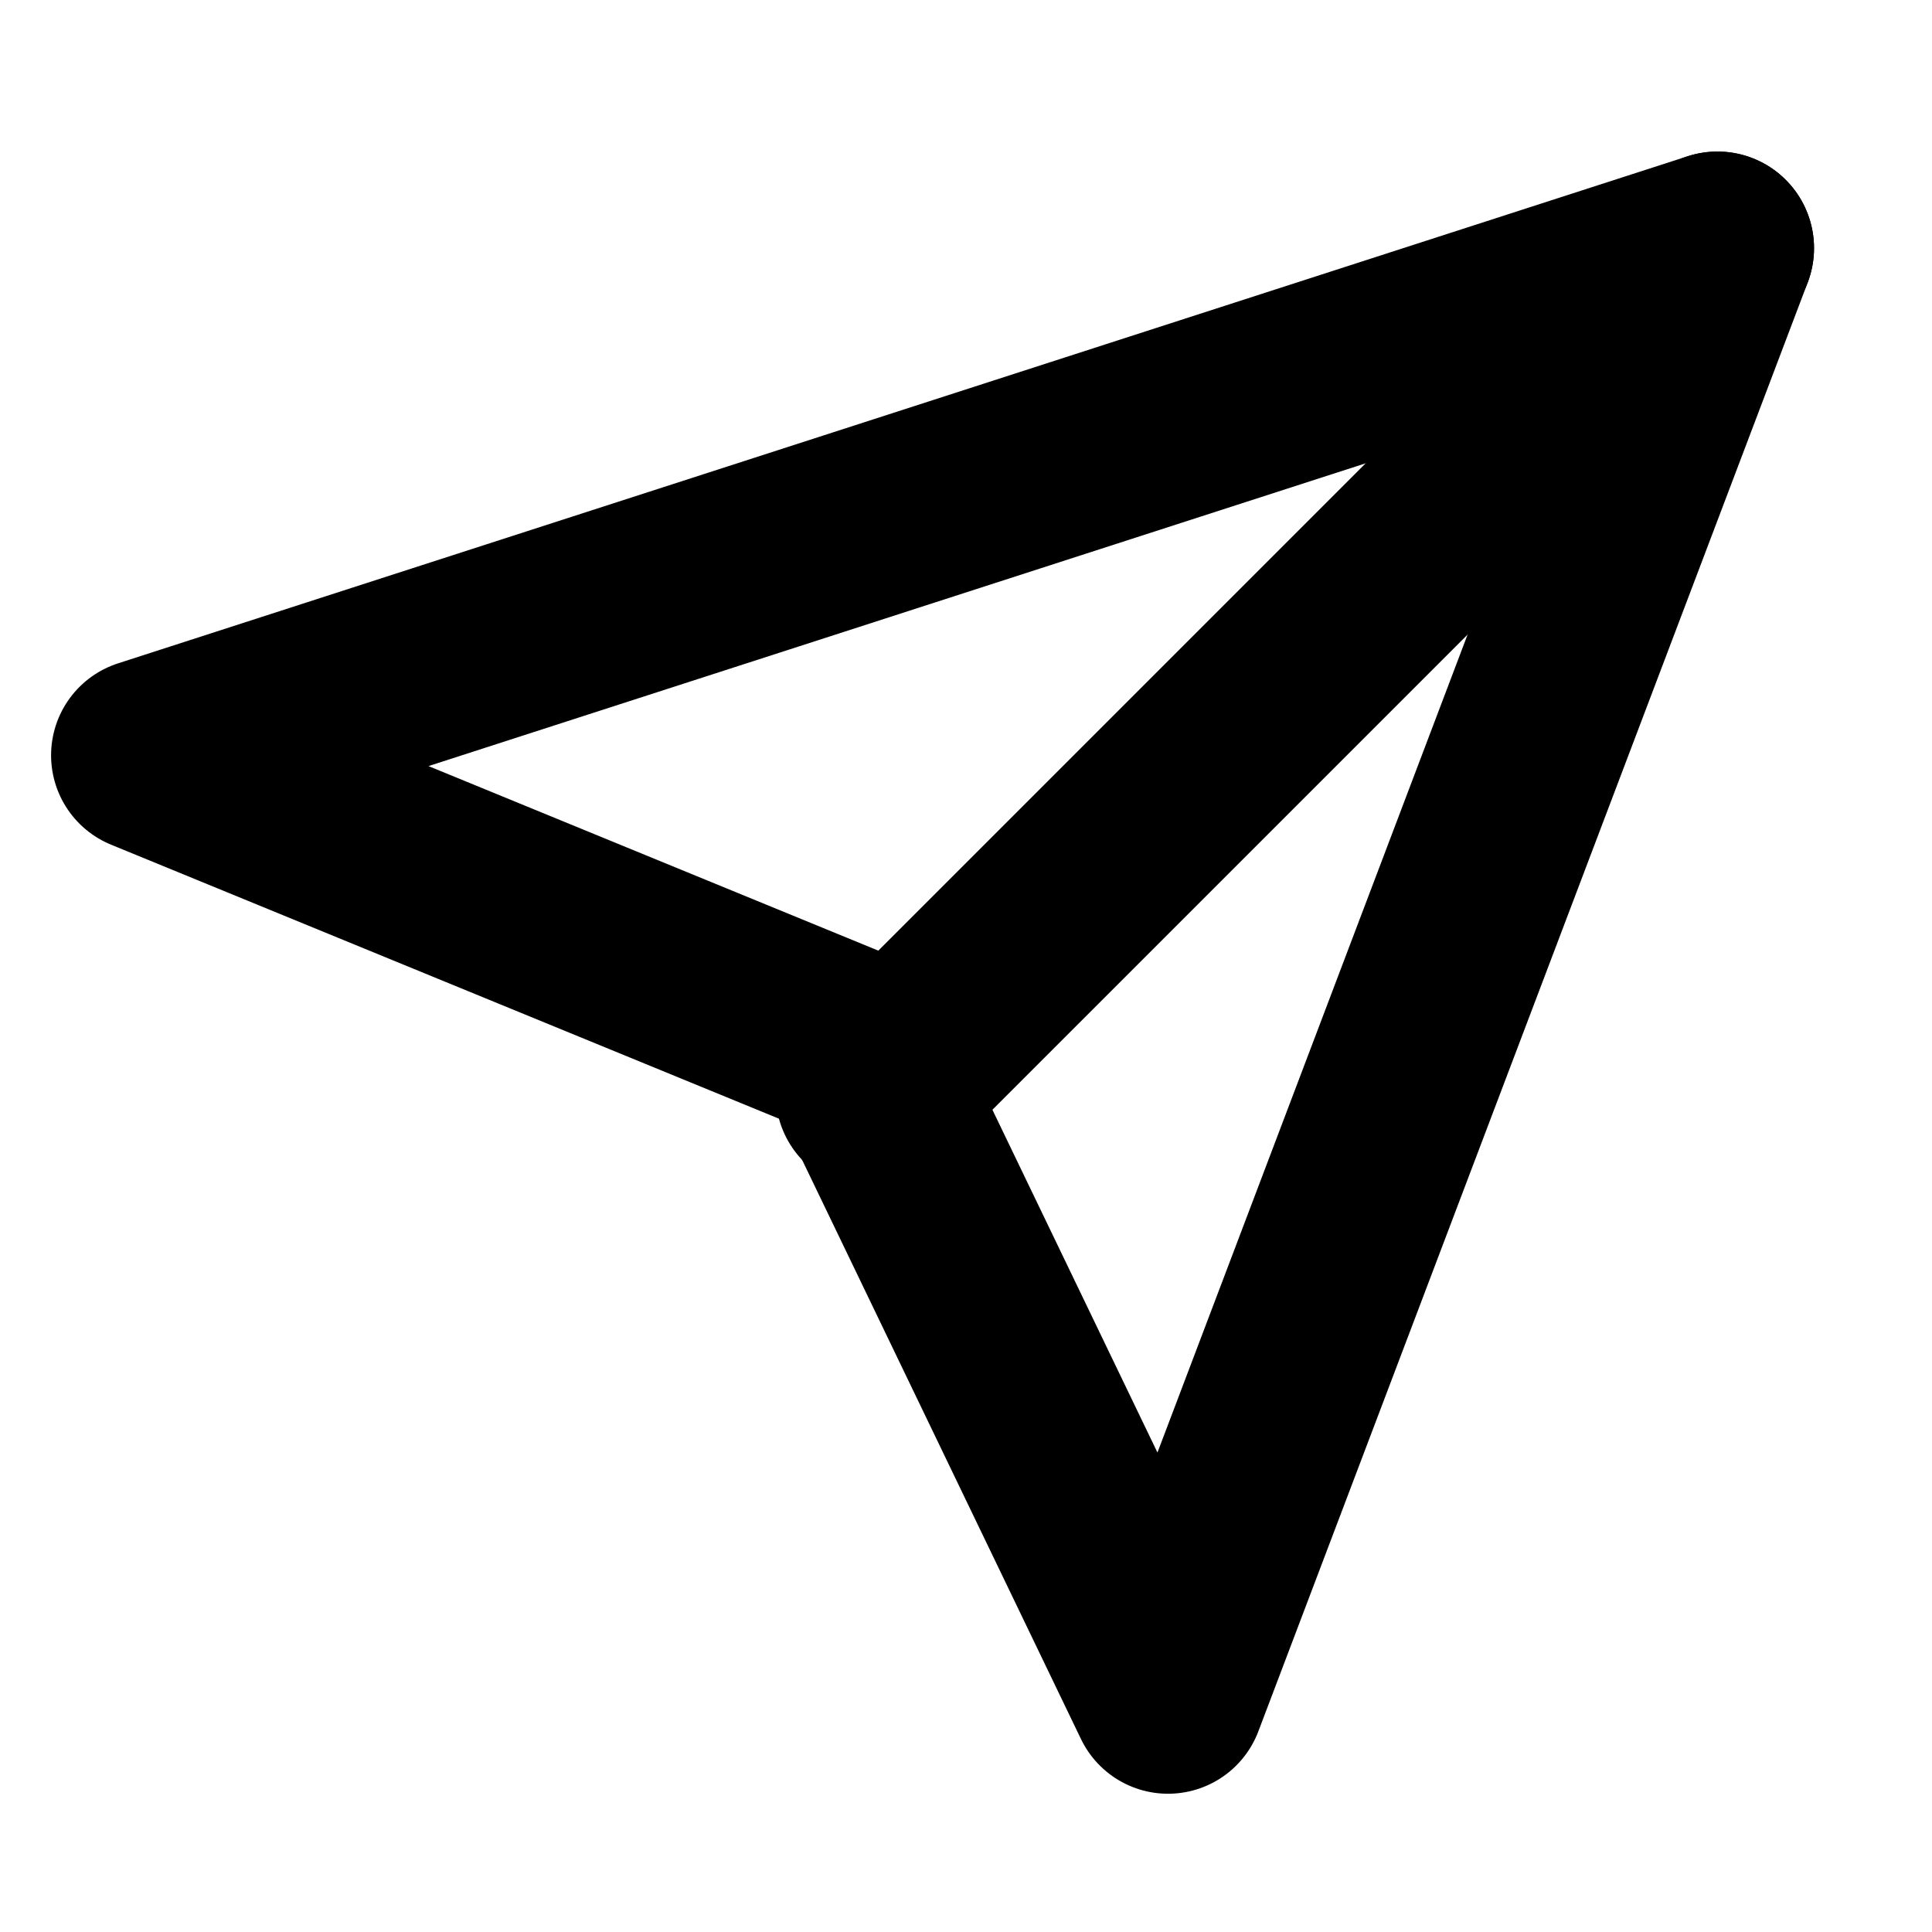
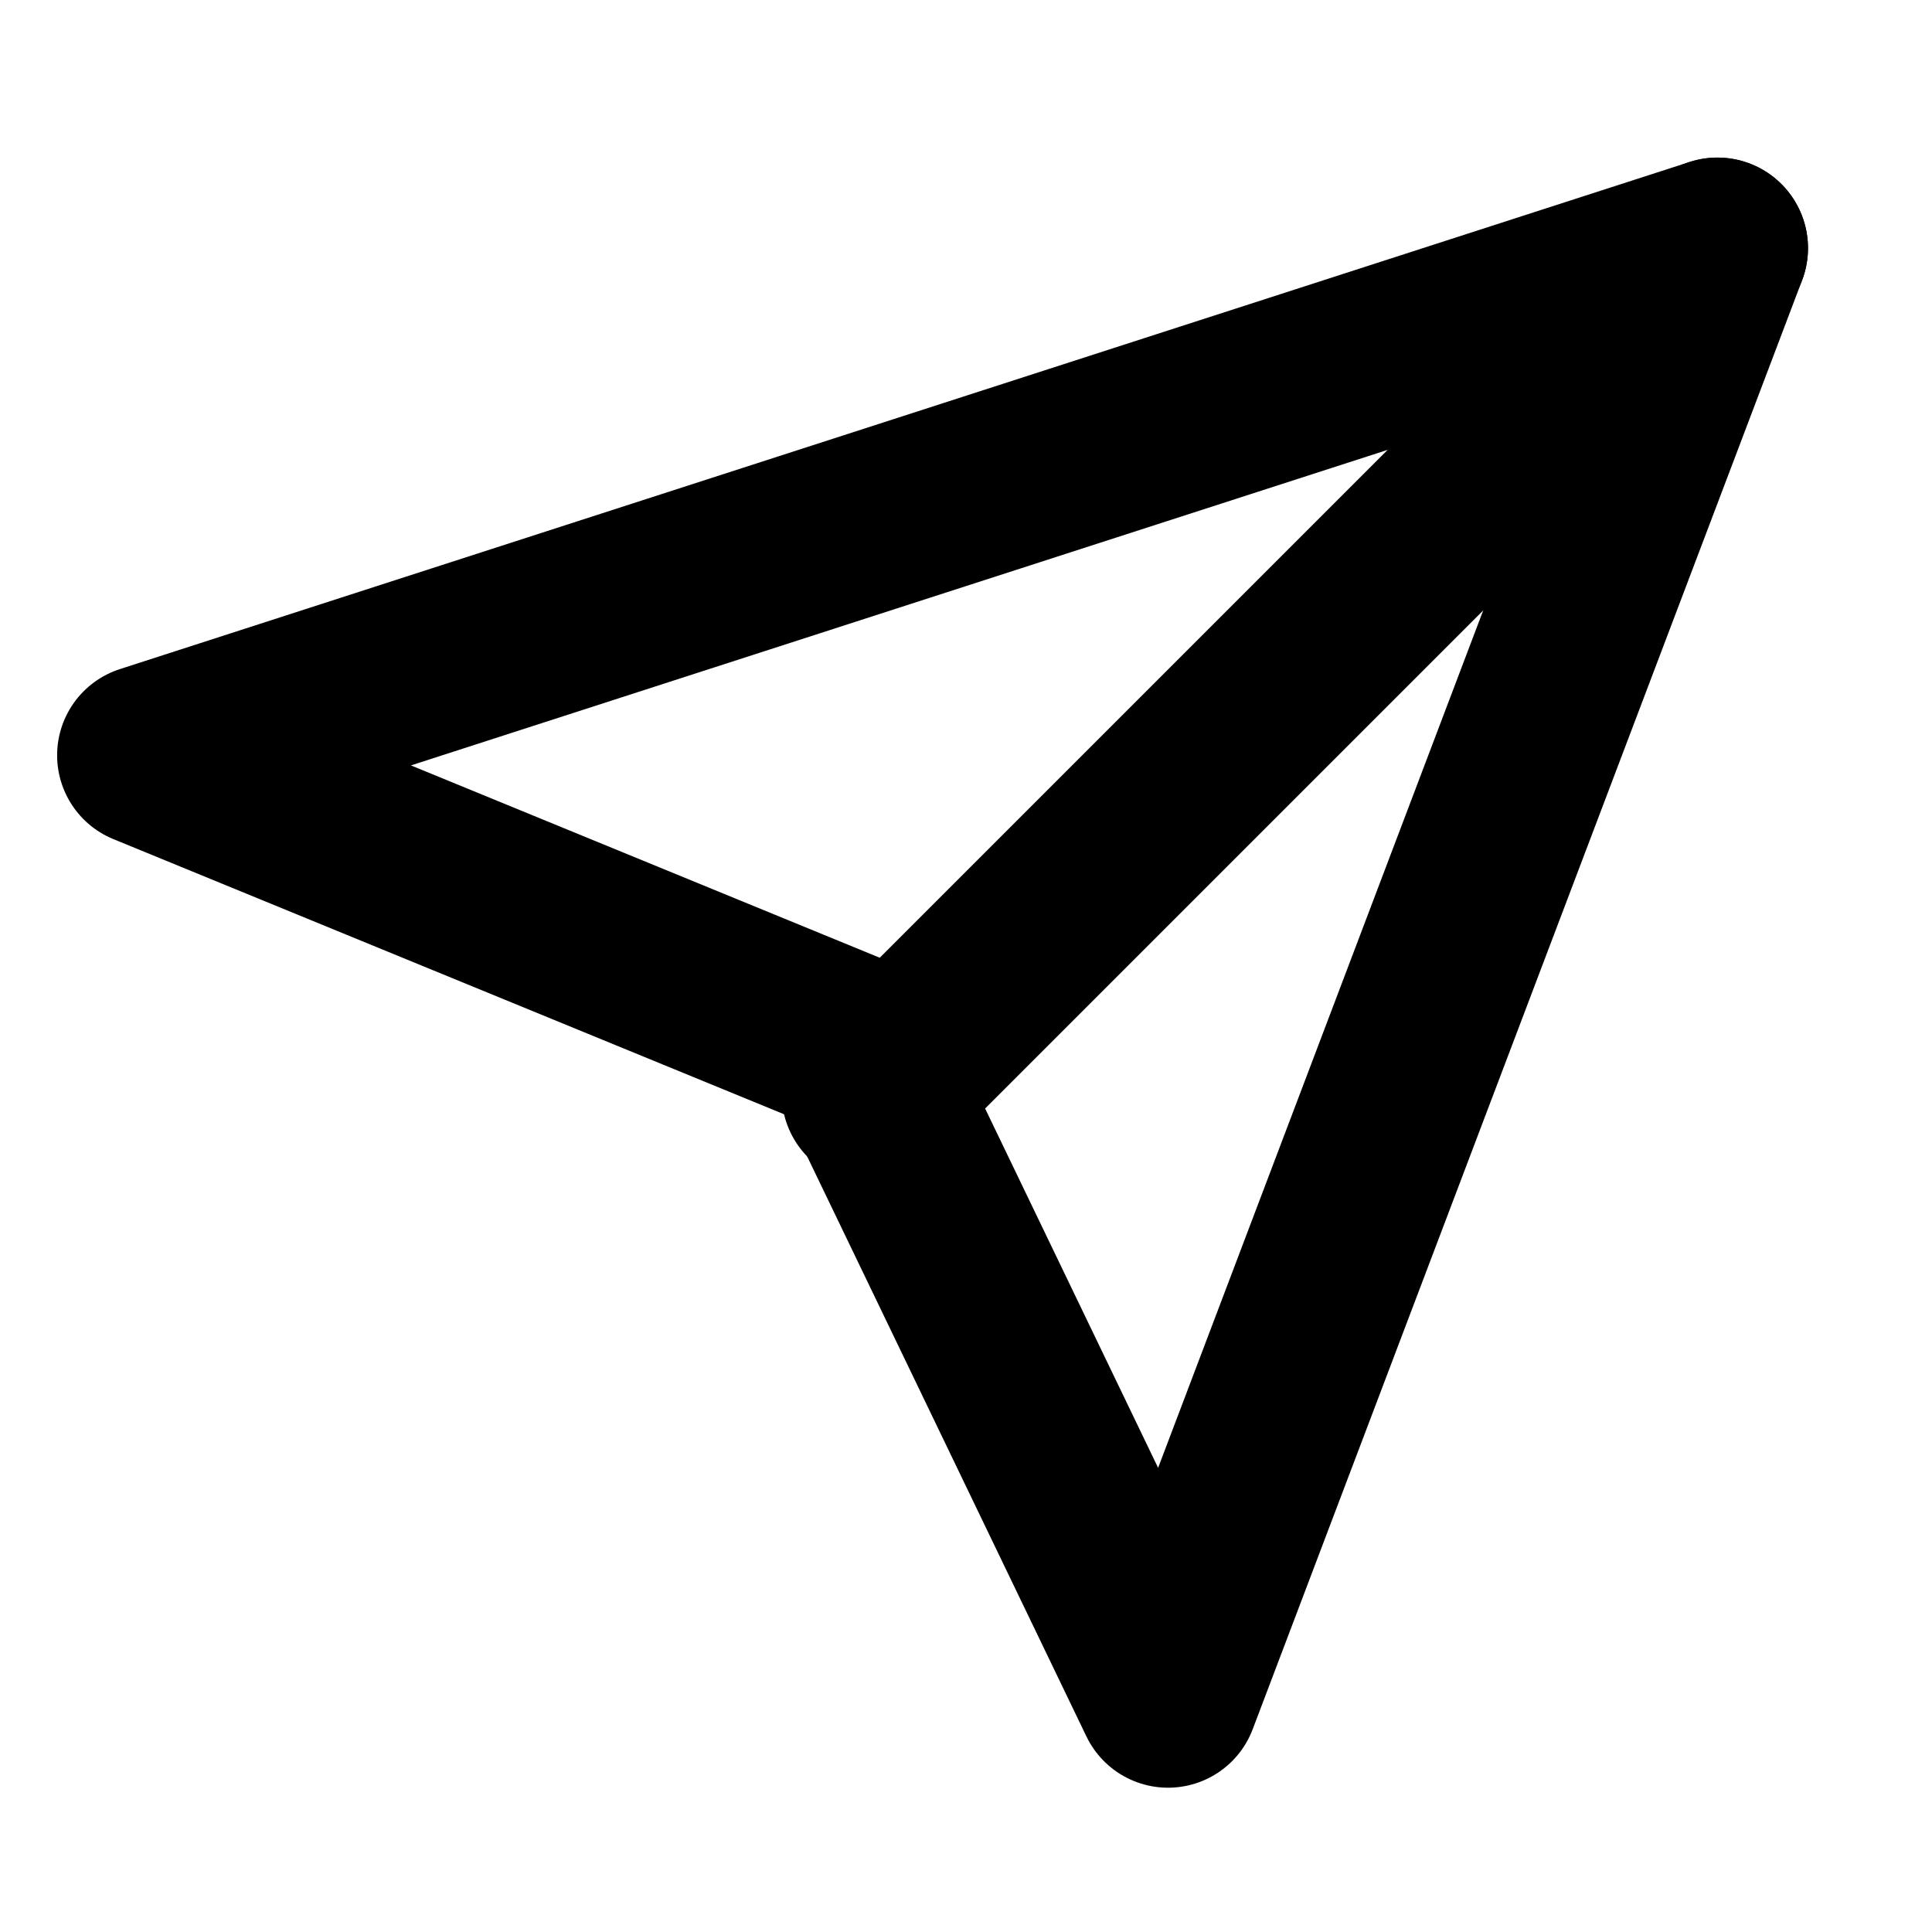
<svg xmlns="http://www.w3.org/2000/svg" width="16" height="16" viewBox="0 0 16 16" fill="none">
-   <path d="M14.223 2.055L7.223 9.055" stroke="currentColor" stroke-width="1.6" stroke-linecap="round" stroke-linejoin="round" />
-   <path d="M14.223 2.055L9.673 14.055L7.073 8.655L1.223 6.255L14.223 2.055Z" stroke="currentColor" stroke-width="1.6" stroke-linejoin="round" />
+   <path d="M14.223 2.055L7.223 9.055" stroke="currentColor" stroke-width="1.5" stroke-linecap="round" stroke-linejoin="round" />
+   <path d="M14.223 2.055L9.673 14.055L7.073 8.655L1.223 6.255L14.223 2.055Z" stroke="currentColor" stroke-width="1.5" stroke-linejoin="round" />
</svg>
